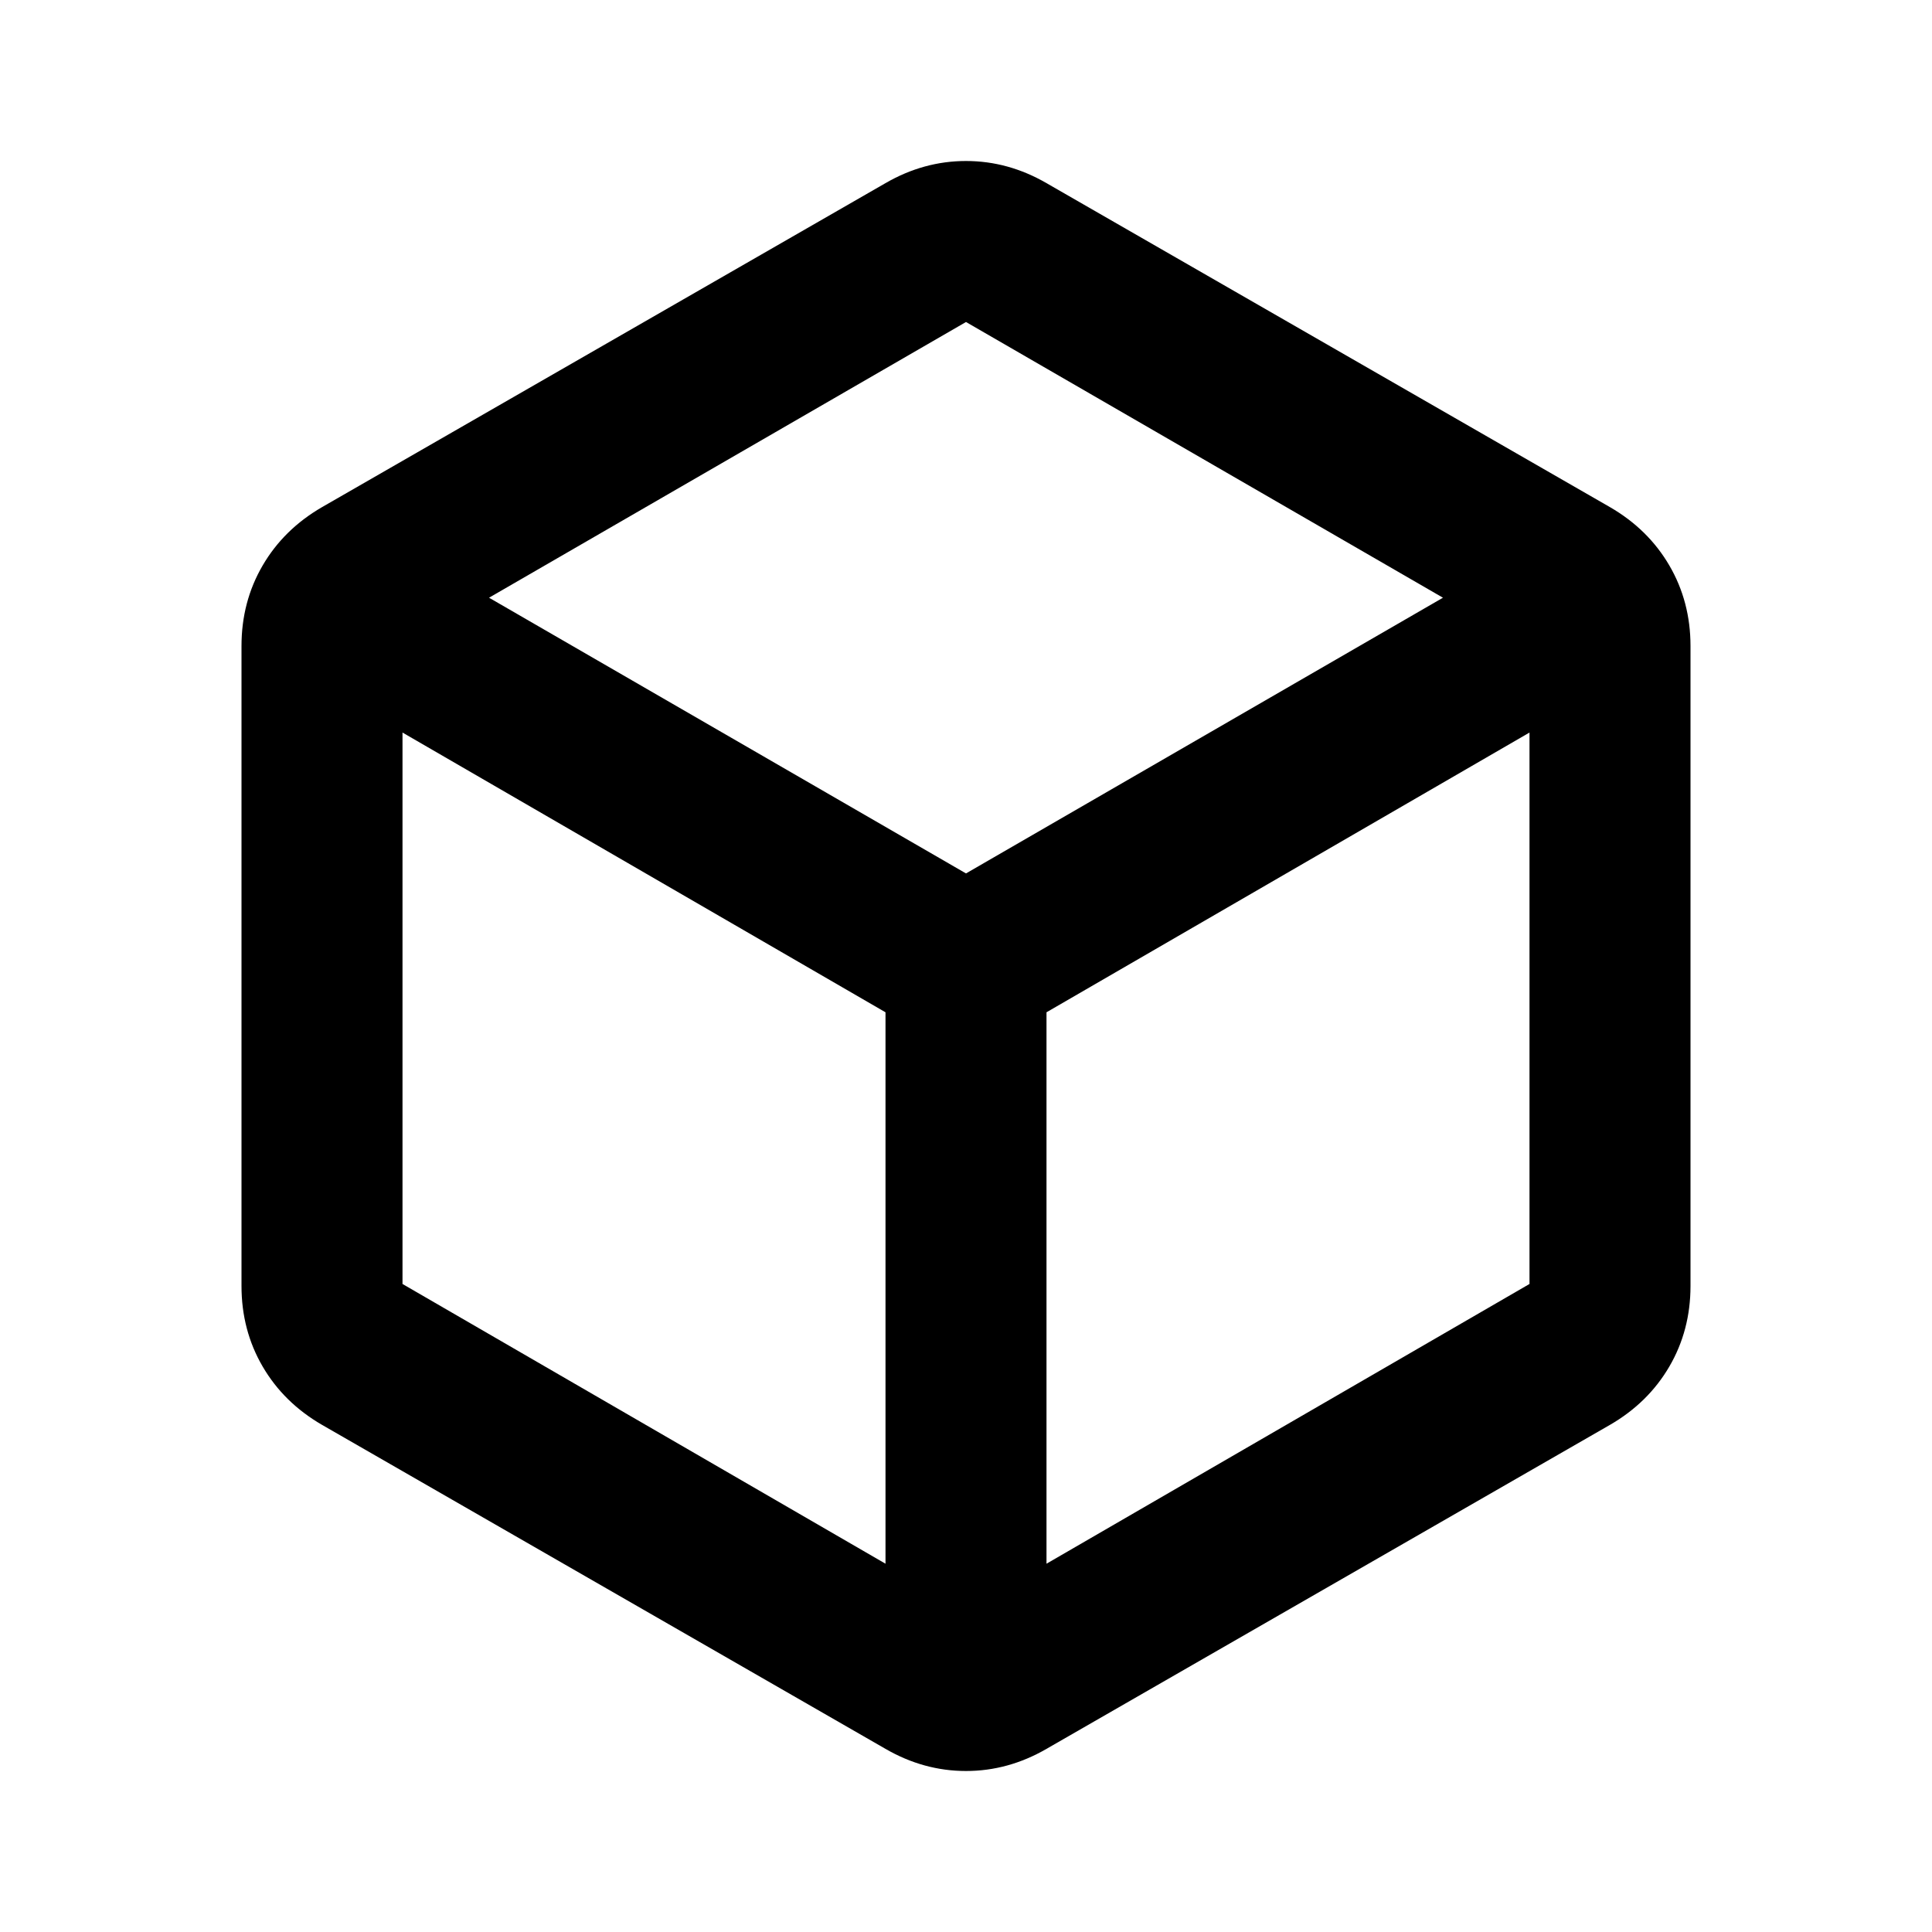
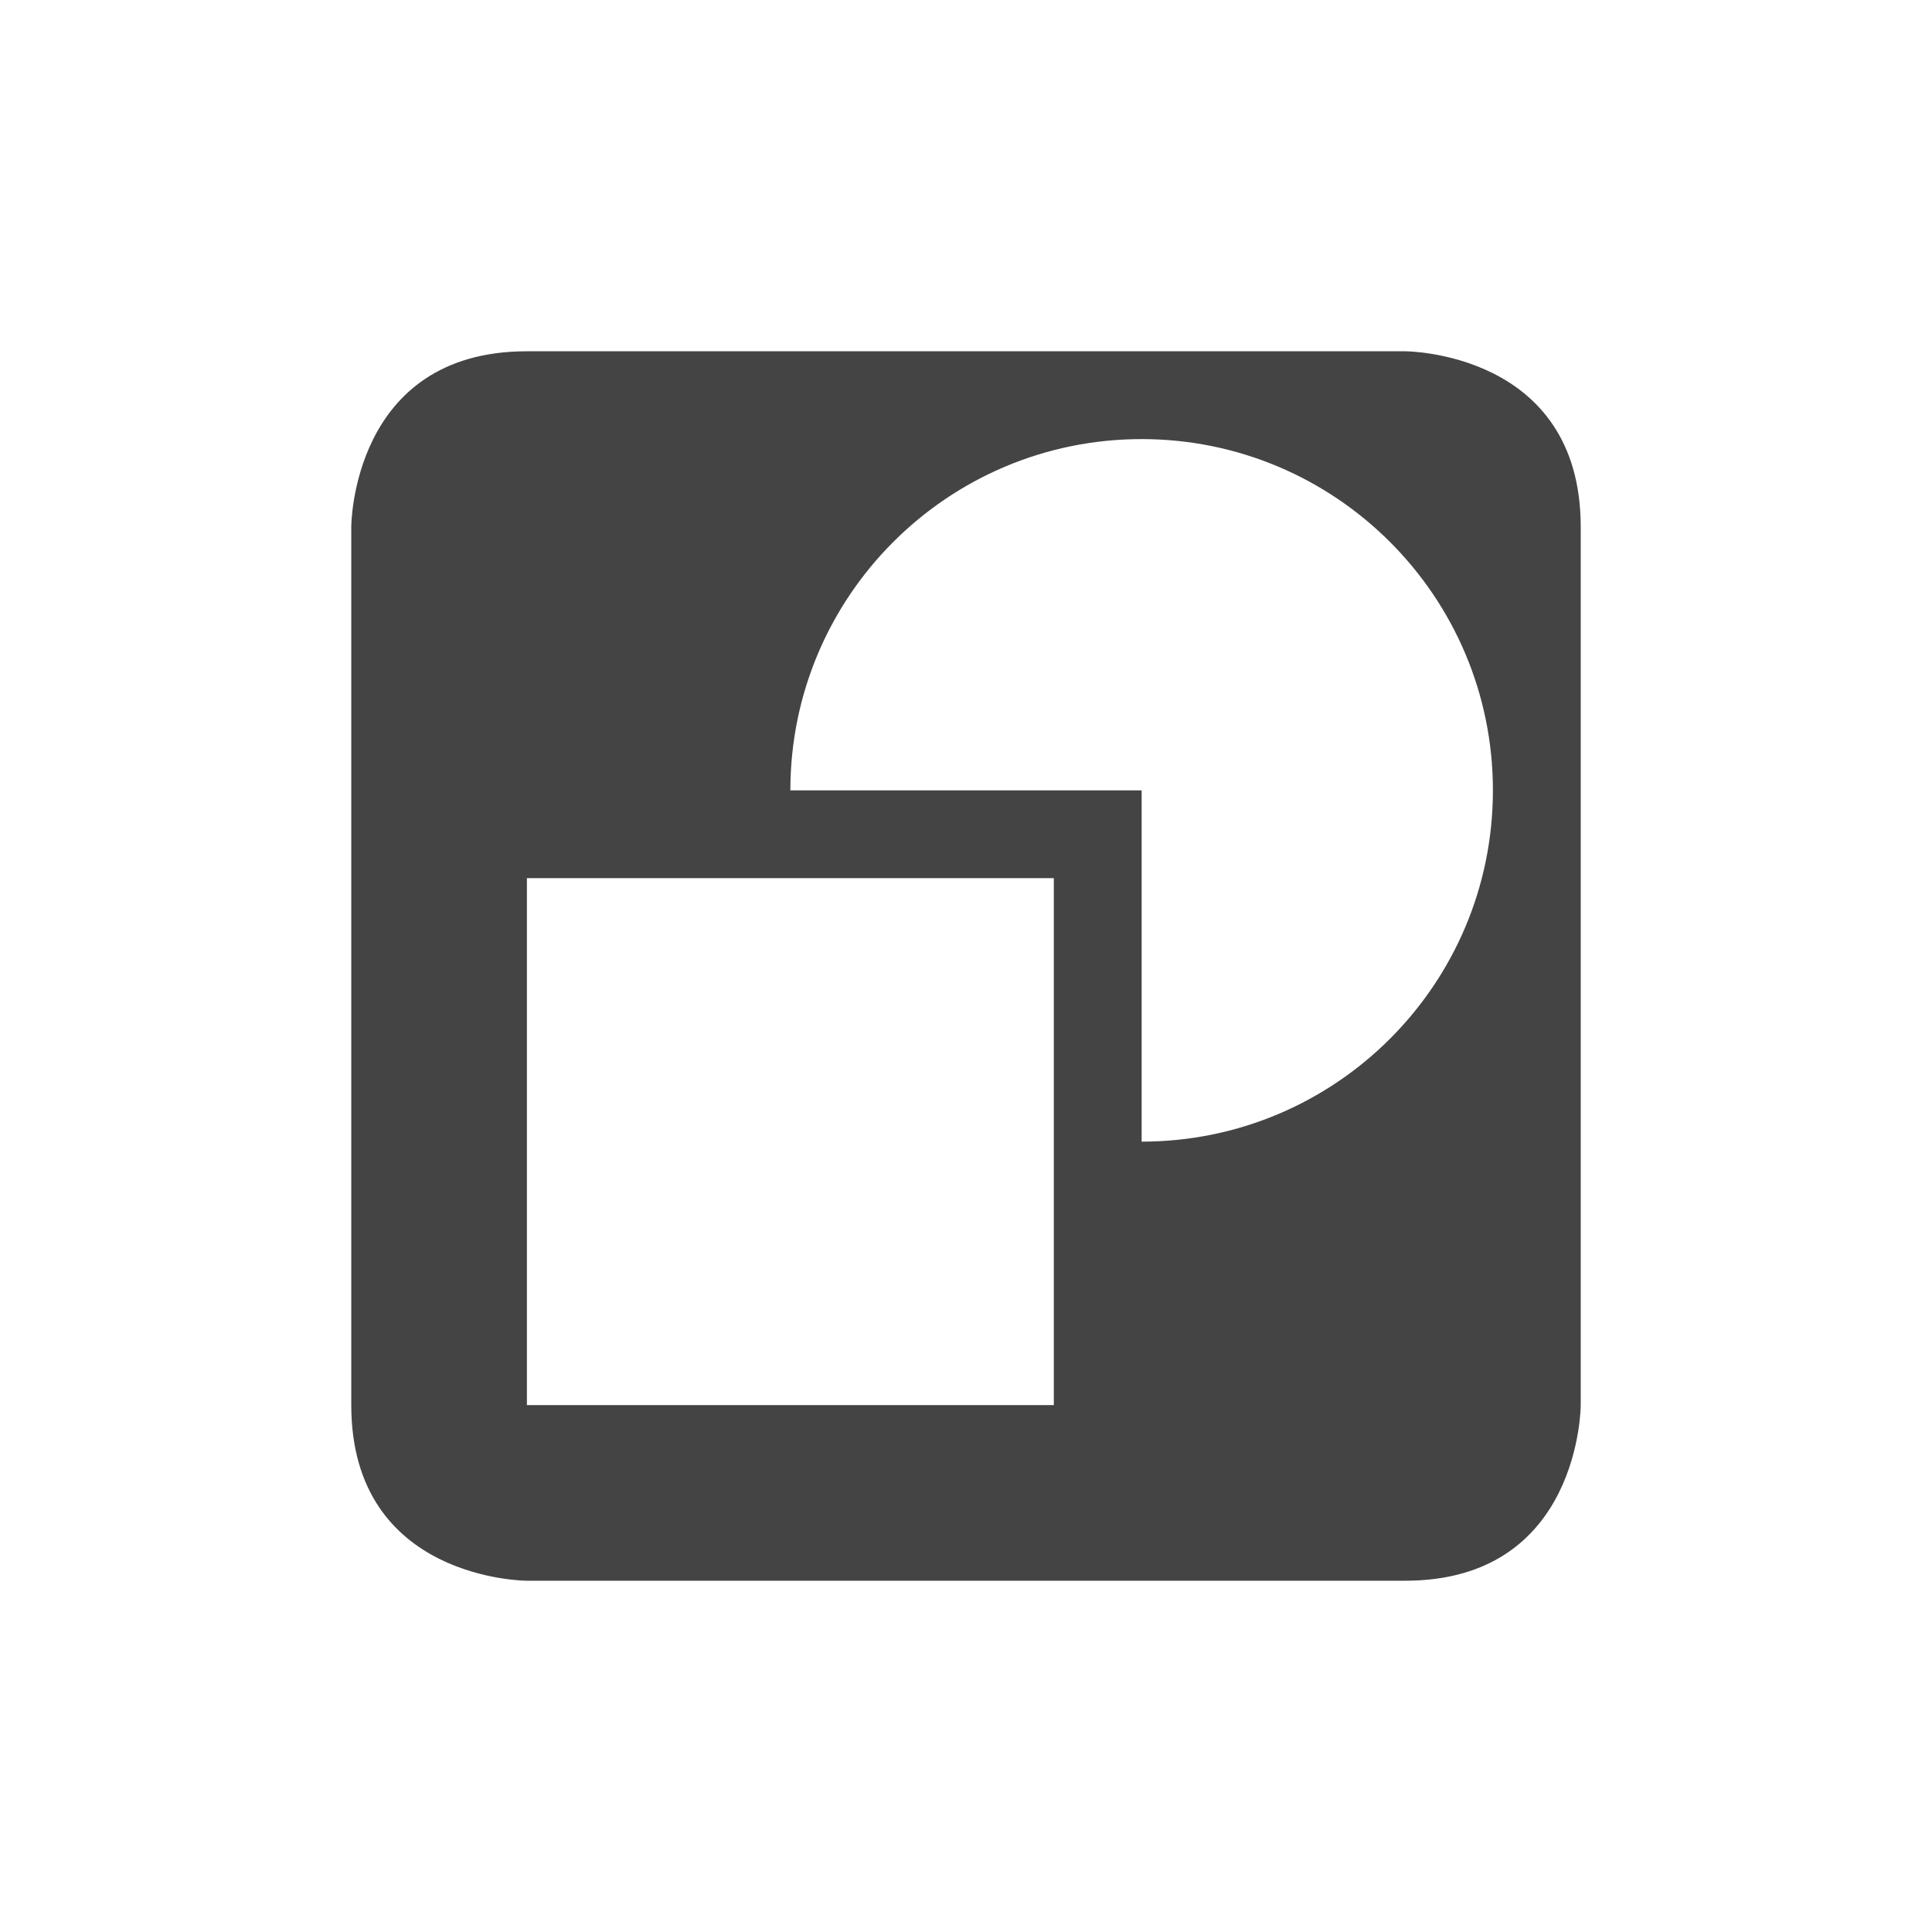
- <svg xmlns="http://www.w3.org/2000/svg" height="24" viewBox="0 -960 960 960" width="24">
-   <path d="M440-183v-274L200-596v274l240 139Zm80 0 240-139v-274L520-457v274Zm-40-343 237-137-237-137-237 137 237 137ZM160-252q-19-11-29.5-29T120-321v-318q0-22 10.5-40t29.5-29l280-161q19-11 40-11t40 11l280 161q19 11 29.5 29t10.5 40v318q0 22-10.5 40T800-252L520-91q-19 11-40 11t-40-11L160-252Zm320-228Z" />
+ <svg xmlns="http://www.w3.org/2000/svg" width="22" height="22" version="1.1">
+   <defs>
+     <style id="current-color-scheme" type="text/css">
+    .ColorScheme-Text { color:#444444; } .ColorScheme-Highlight { color:#4285f4; } .ColorScheme-NeutralText { color:#ff9800; } .ColorScheme-PositiveText { color:#4caf50; } .ColorScheme-NegativeText { color:#f44336; }
+   </style>
+   </defs>
+   <g transform="translate(3,3)">
+     <path style="fill:currentColor" class="ColorScheme-Text" d="M 3,1 C 1,1 1,3 1,3 V 13 C 1,15 3,15 3,15 H 13 C 15,15 15,13 15,13 V 3 C 15,1 13,1 13,1 Z M 10,2 C 12.209,2 14,3.791 14,6 14,8.209 12.209,10 10,10 V 6 H 6 C 6,3.791 7.791,2 10,2 Z M 3,7 H 9 V 13 H 3 Z" />
+   </g>
</svg>
